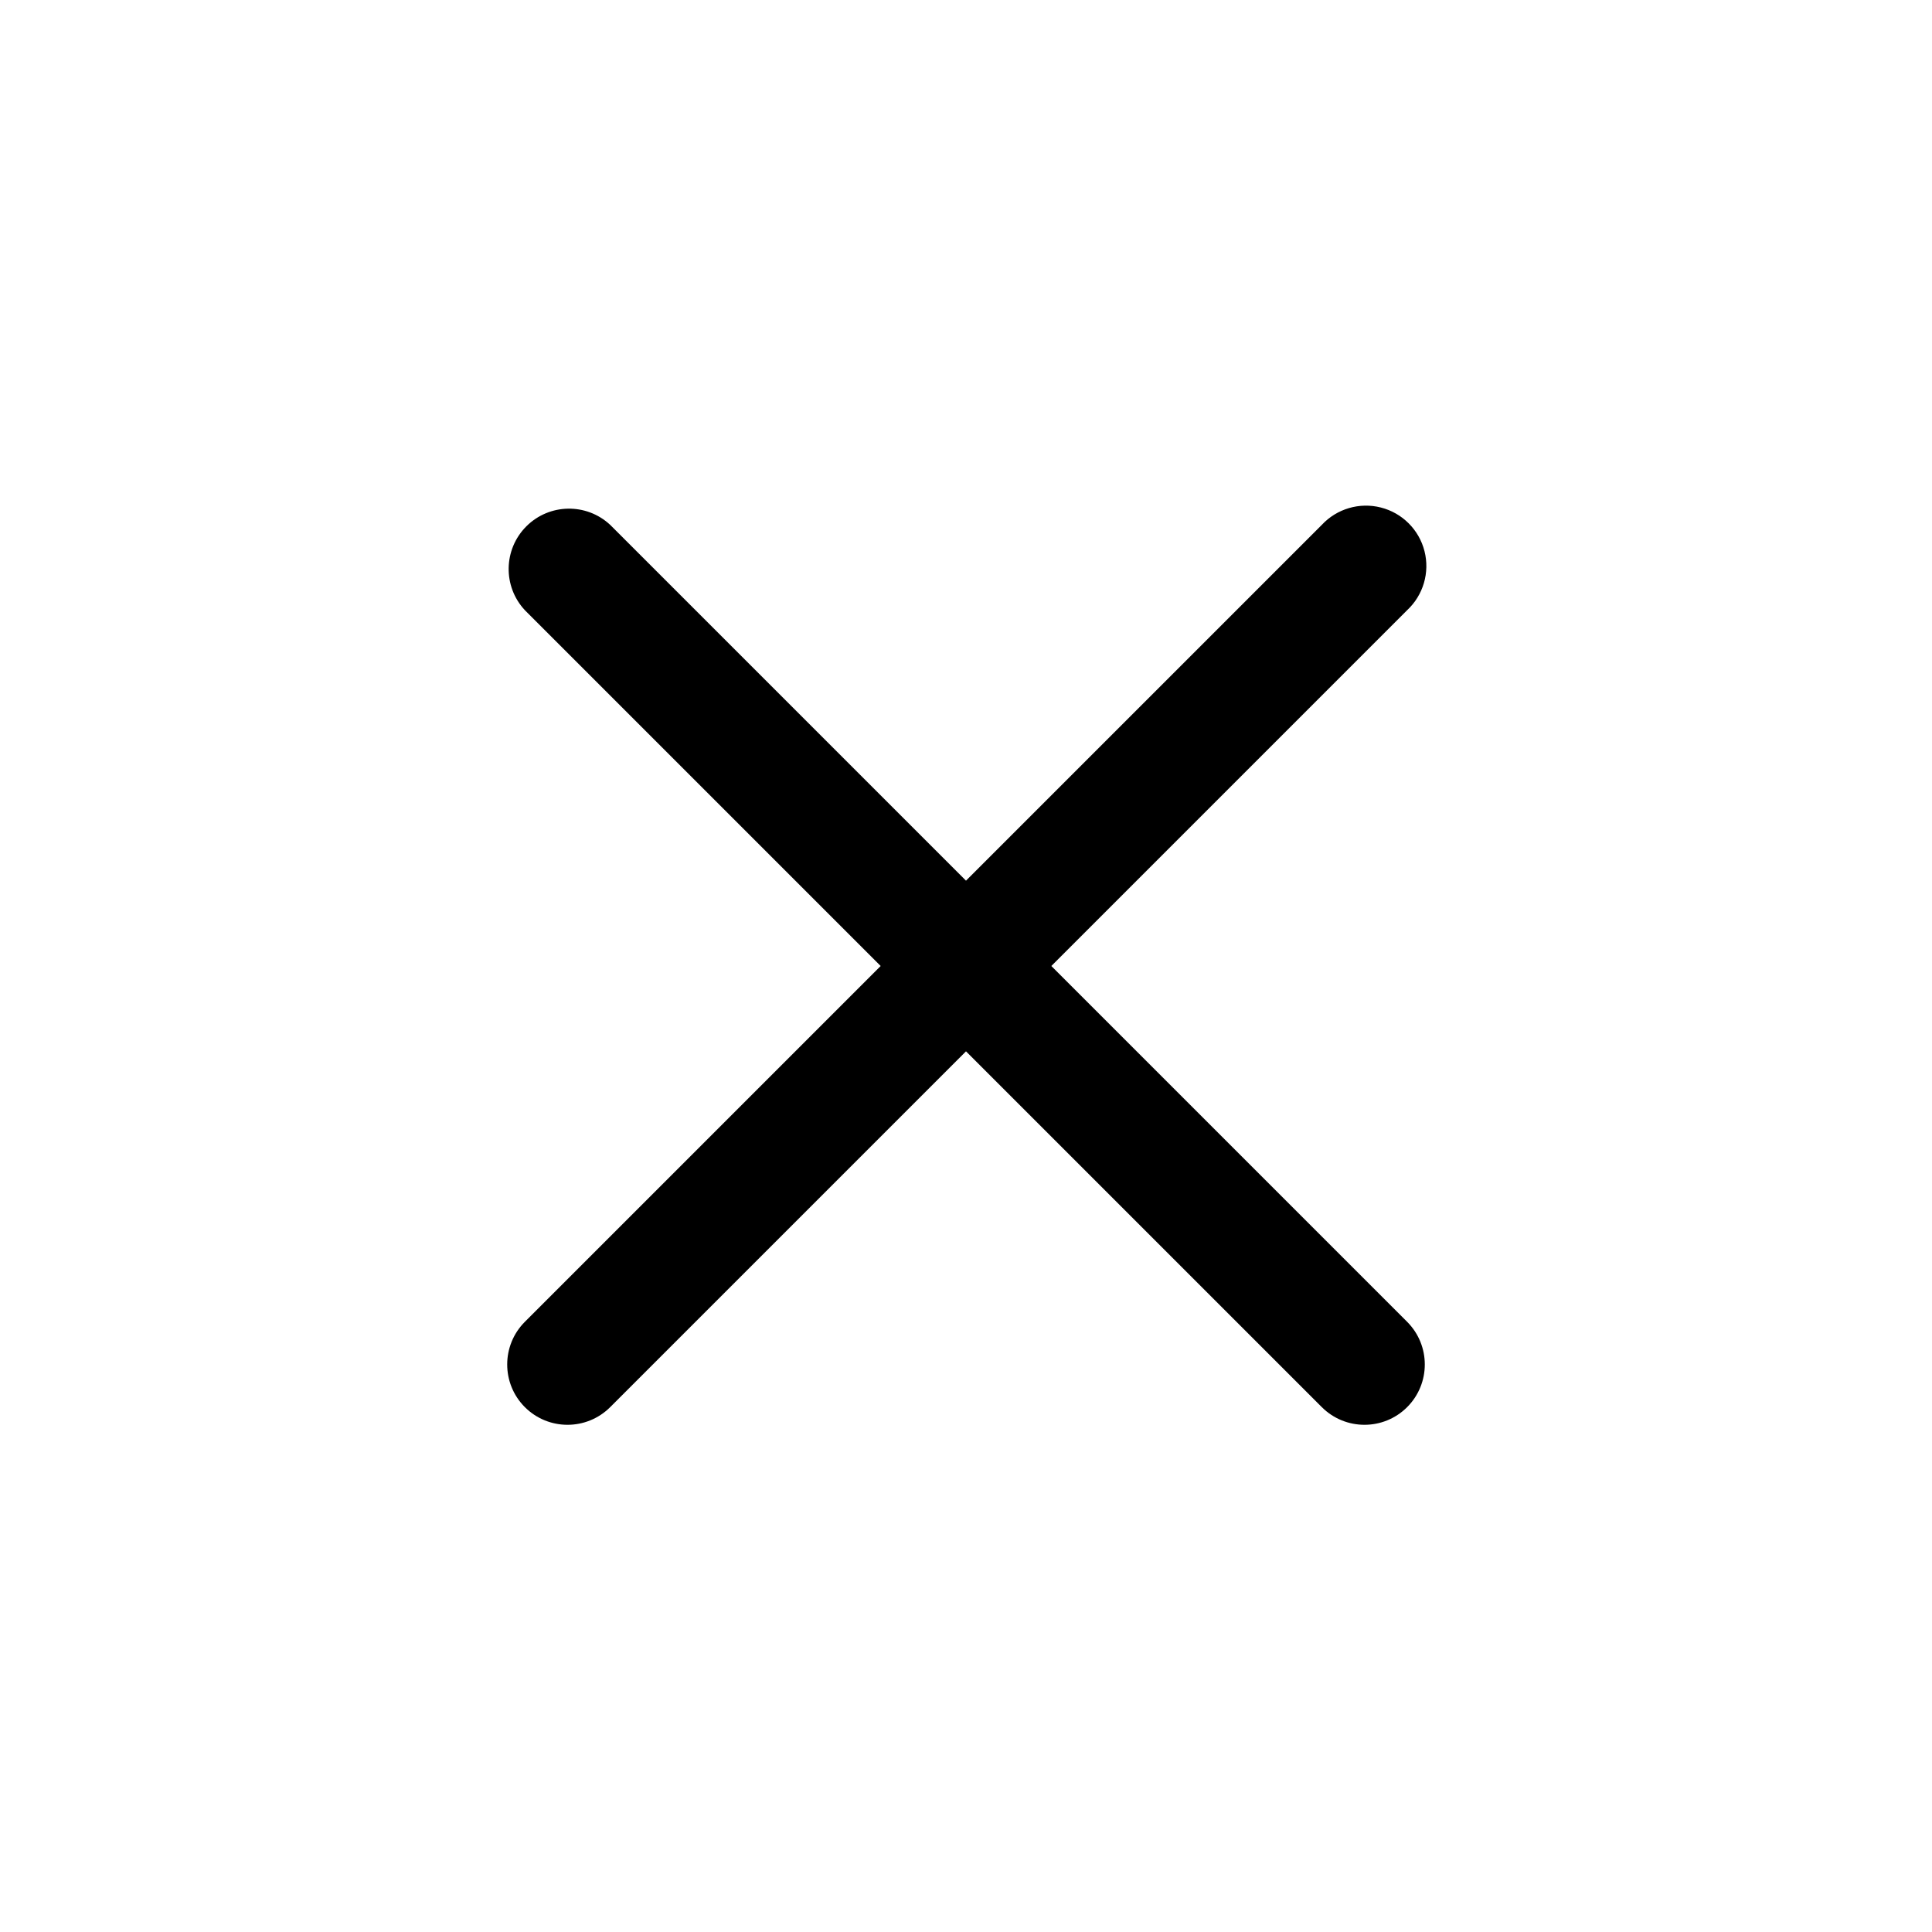
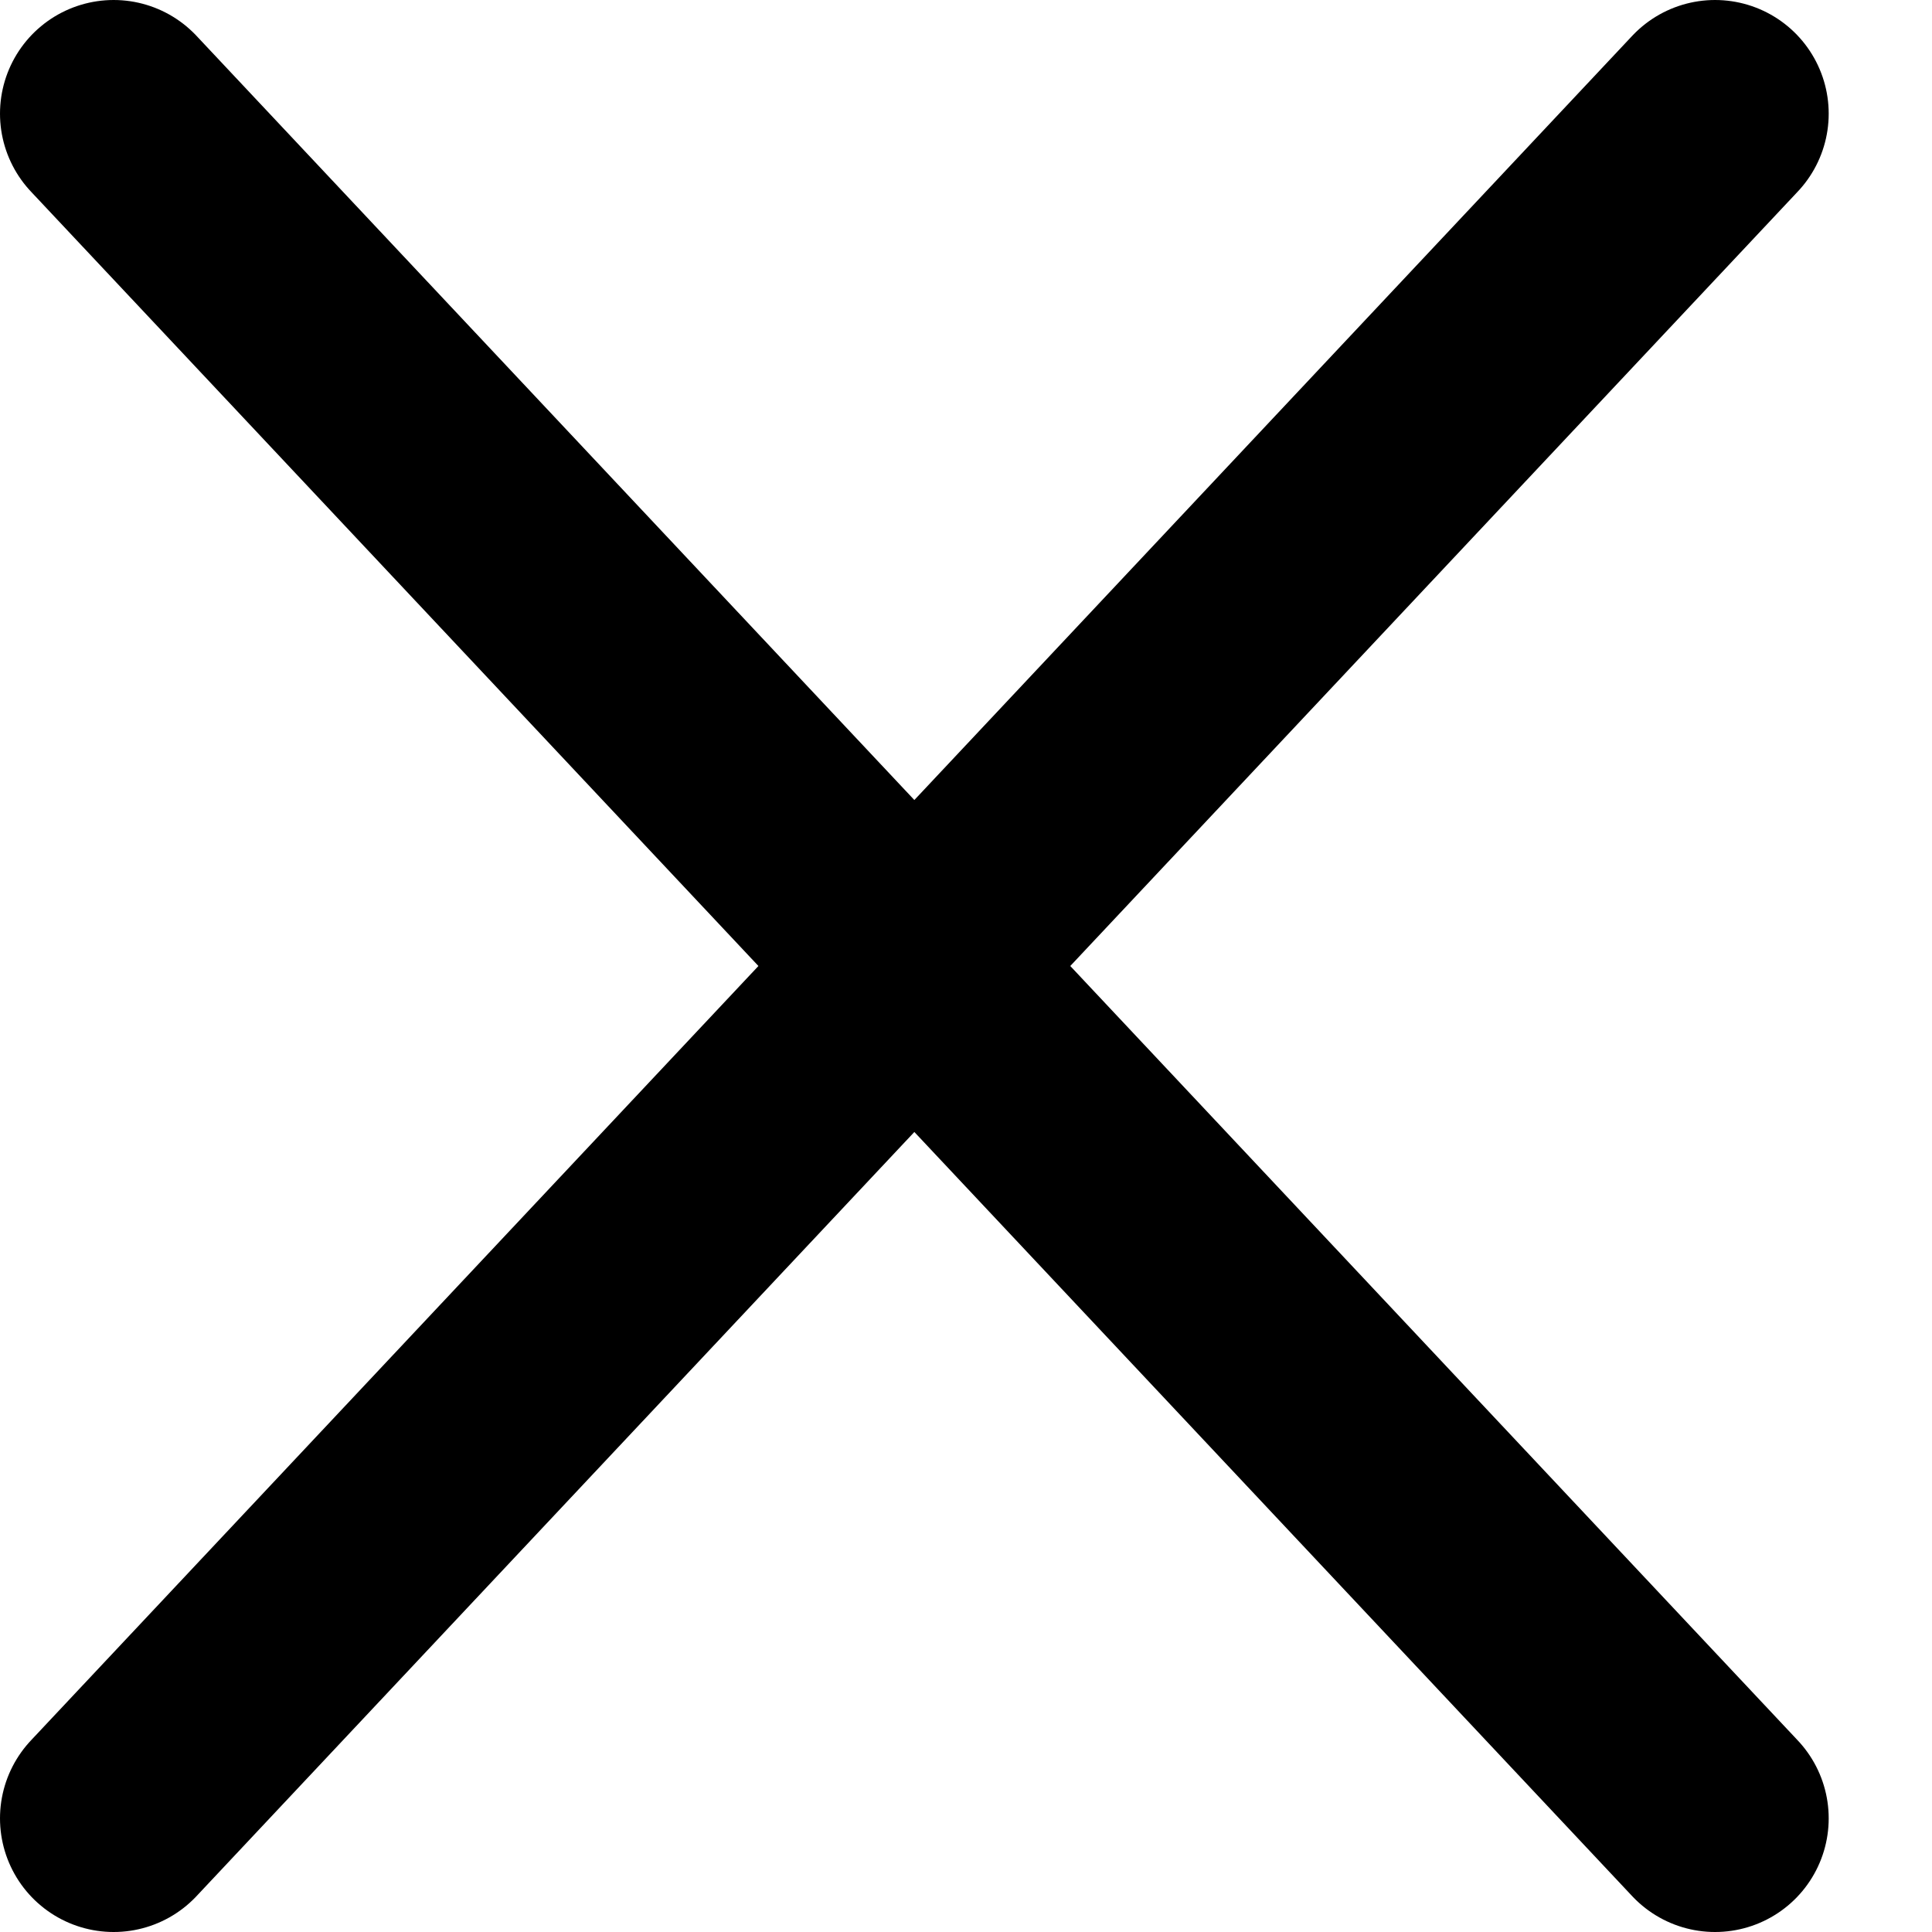
- <svg xmlns="http://www.w3.org/2000/svg" viewBox="0 0 24 24">
-   <g id="times">
-     <path d="M13.06,12l4.42-4.42a.75.75,0,1,0-1.06-1.06L12,10.94,7.58,6.52A.75.75,0,0,0,6.52,7.58L10.94,12,6.52,16.42a.75.75,0,0,0,0,1.06.75.75,0,0,0,1.06,0L12,13.06l4.42,4.42a.75.75,0,0,0,1.06,0,.75.75,0,0,0,0-1.06Z" />
-   </g>
+ <svg xmlns="http://www.w3.org/2000/svg" width="17" height="17" viewBox="0 0 17 17" fill="none">
+   <path d="M1 1L15.091 16" stroke="black" stroke-width="2" stroke-linecap="round" stroke-linejoin="round" />
+   <path d="M15.091 1L1 16" stroke="black" stroke-width="2" stroke-linecap="round" stroke-linejoin="round" />
</svg>
